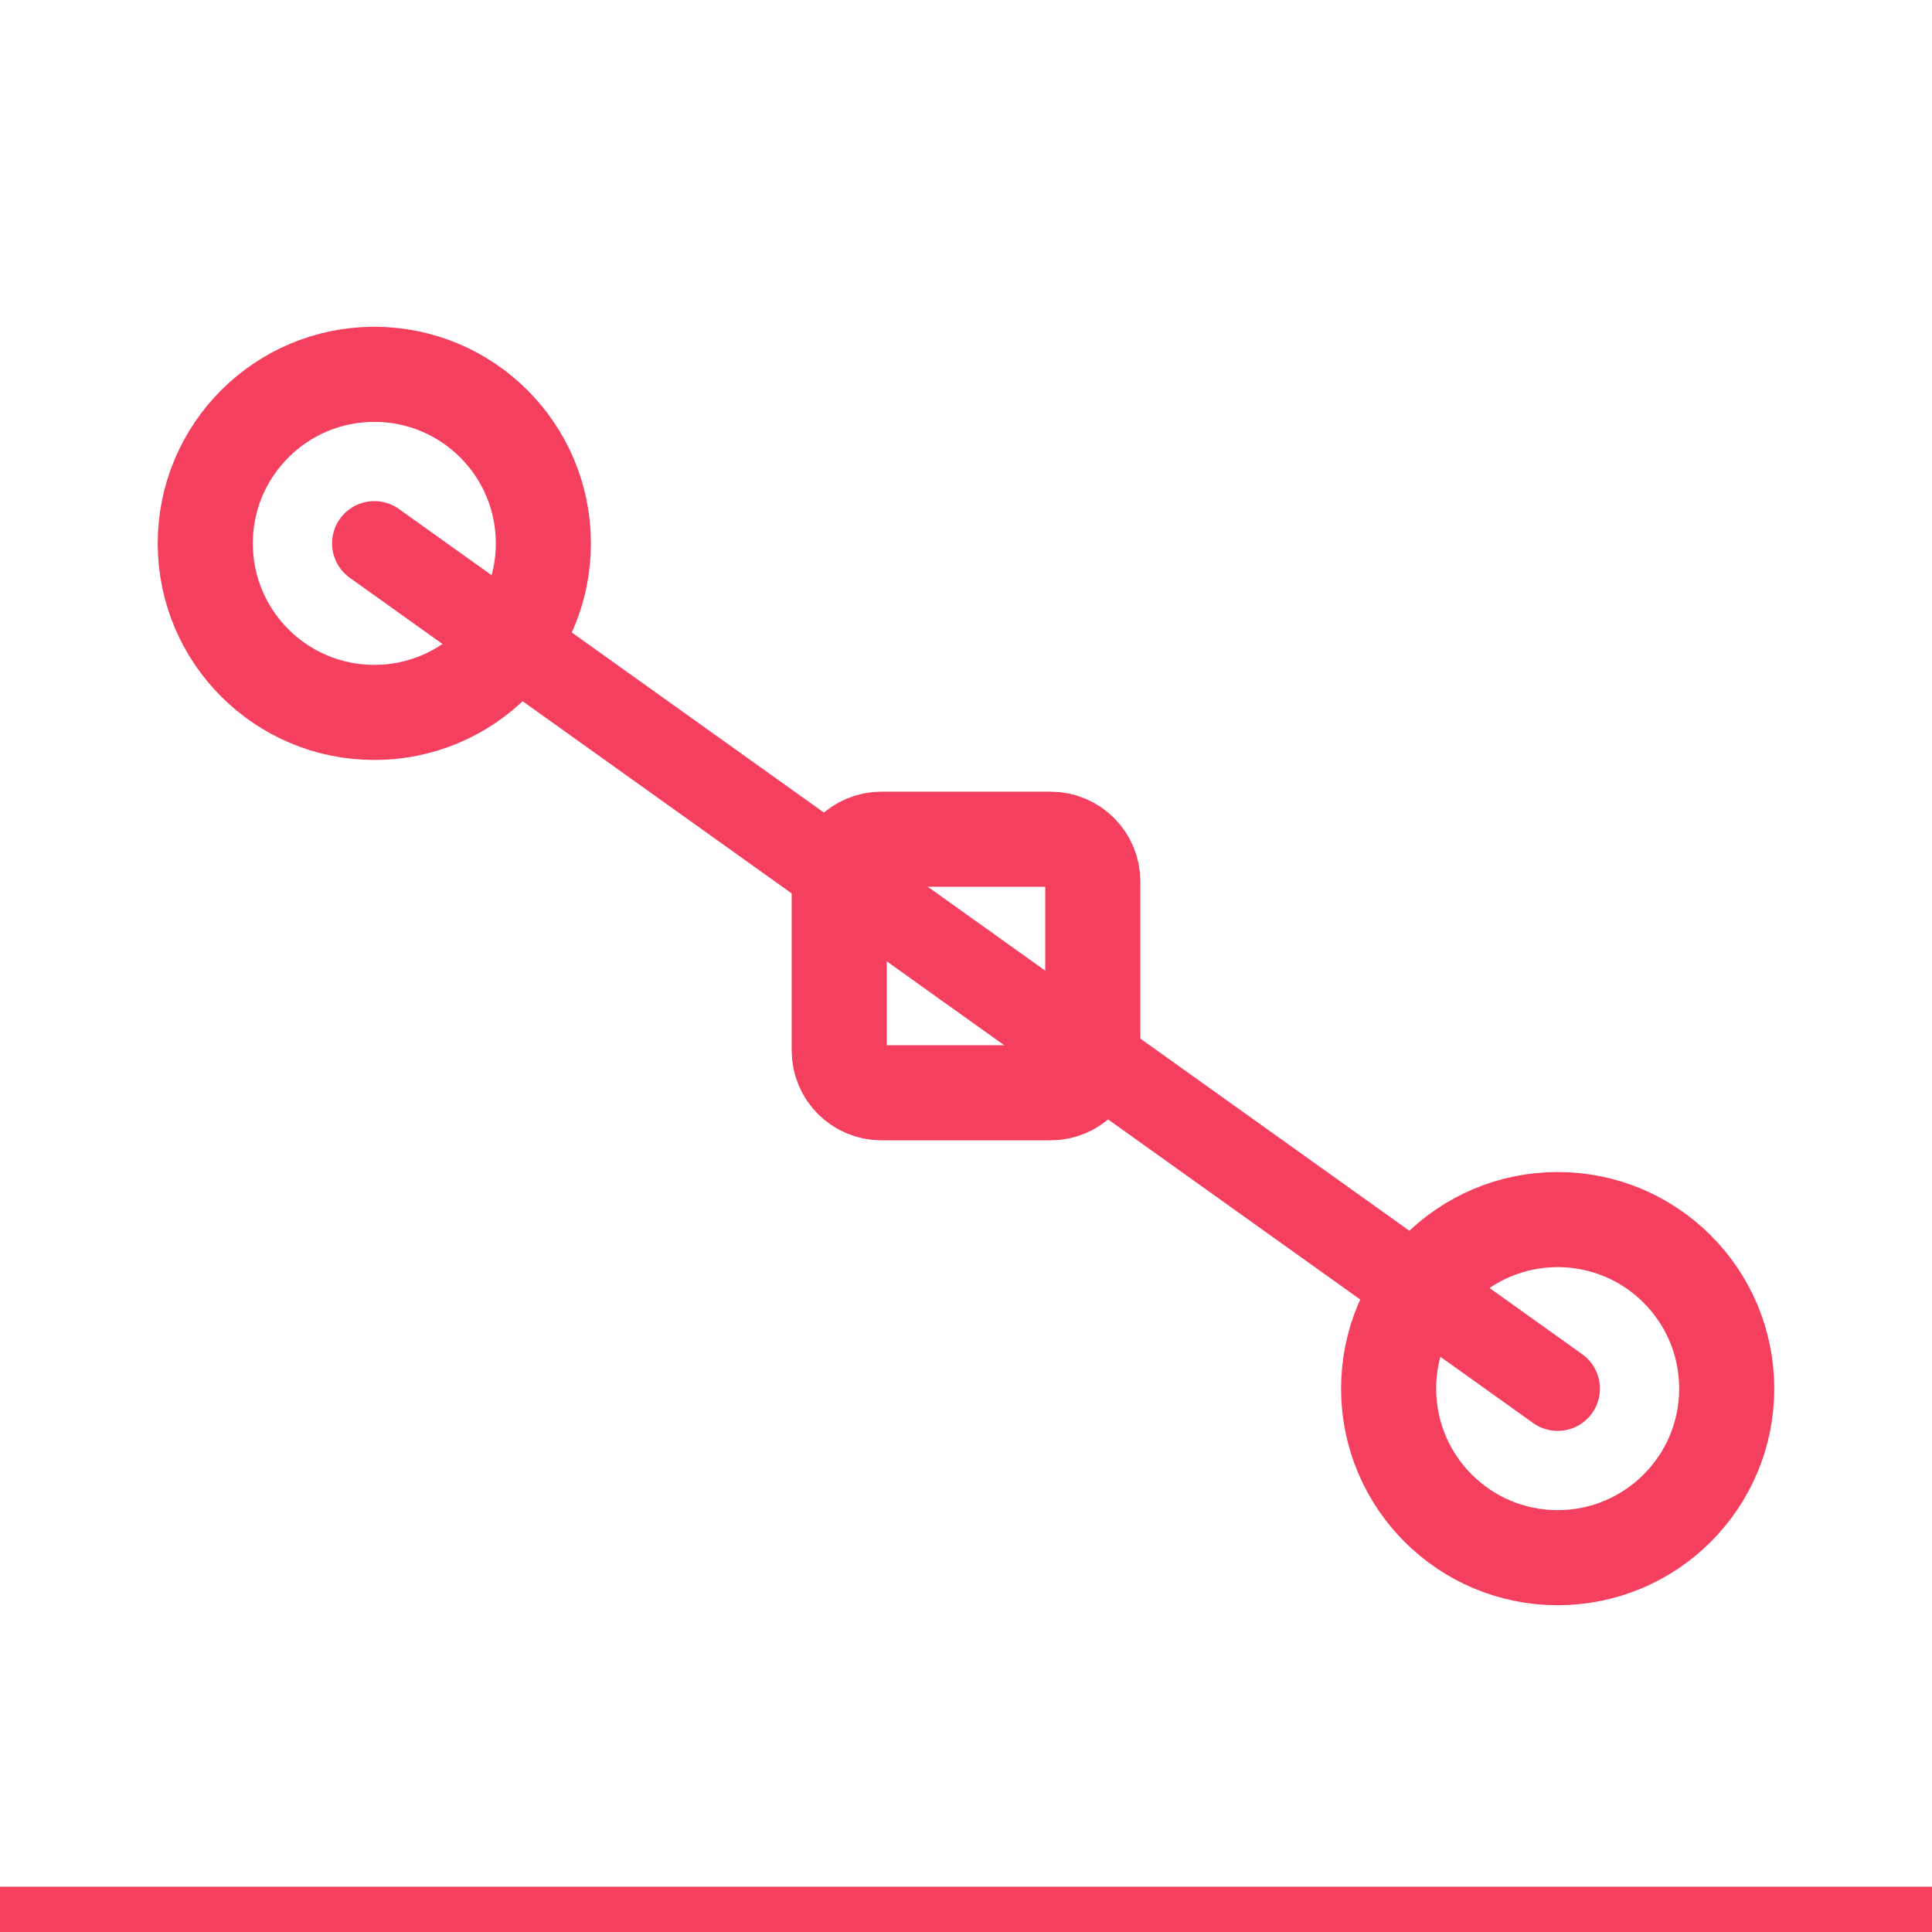
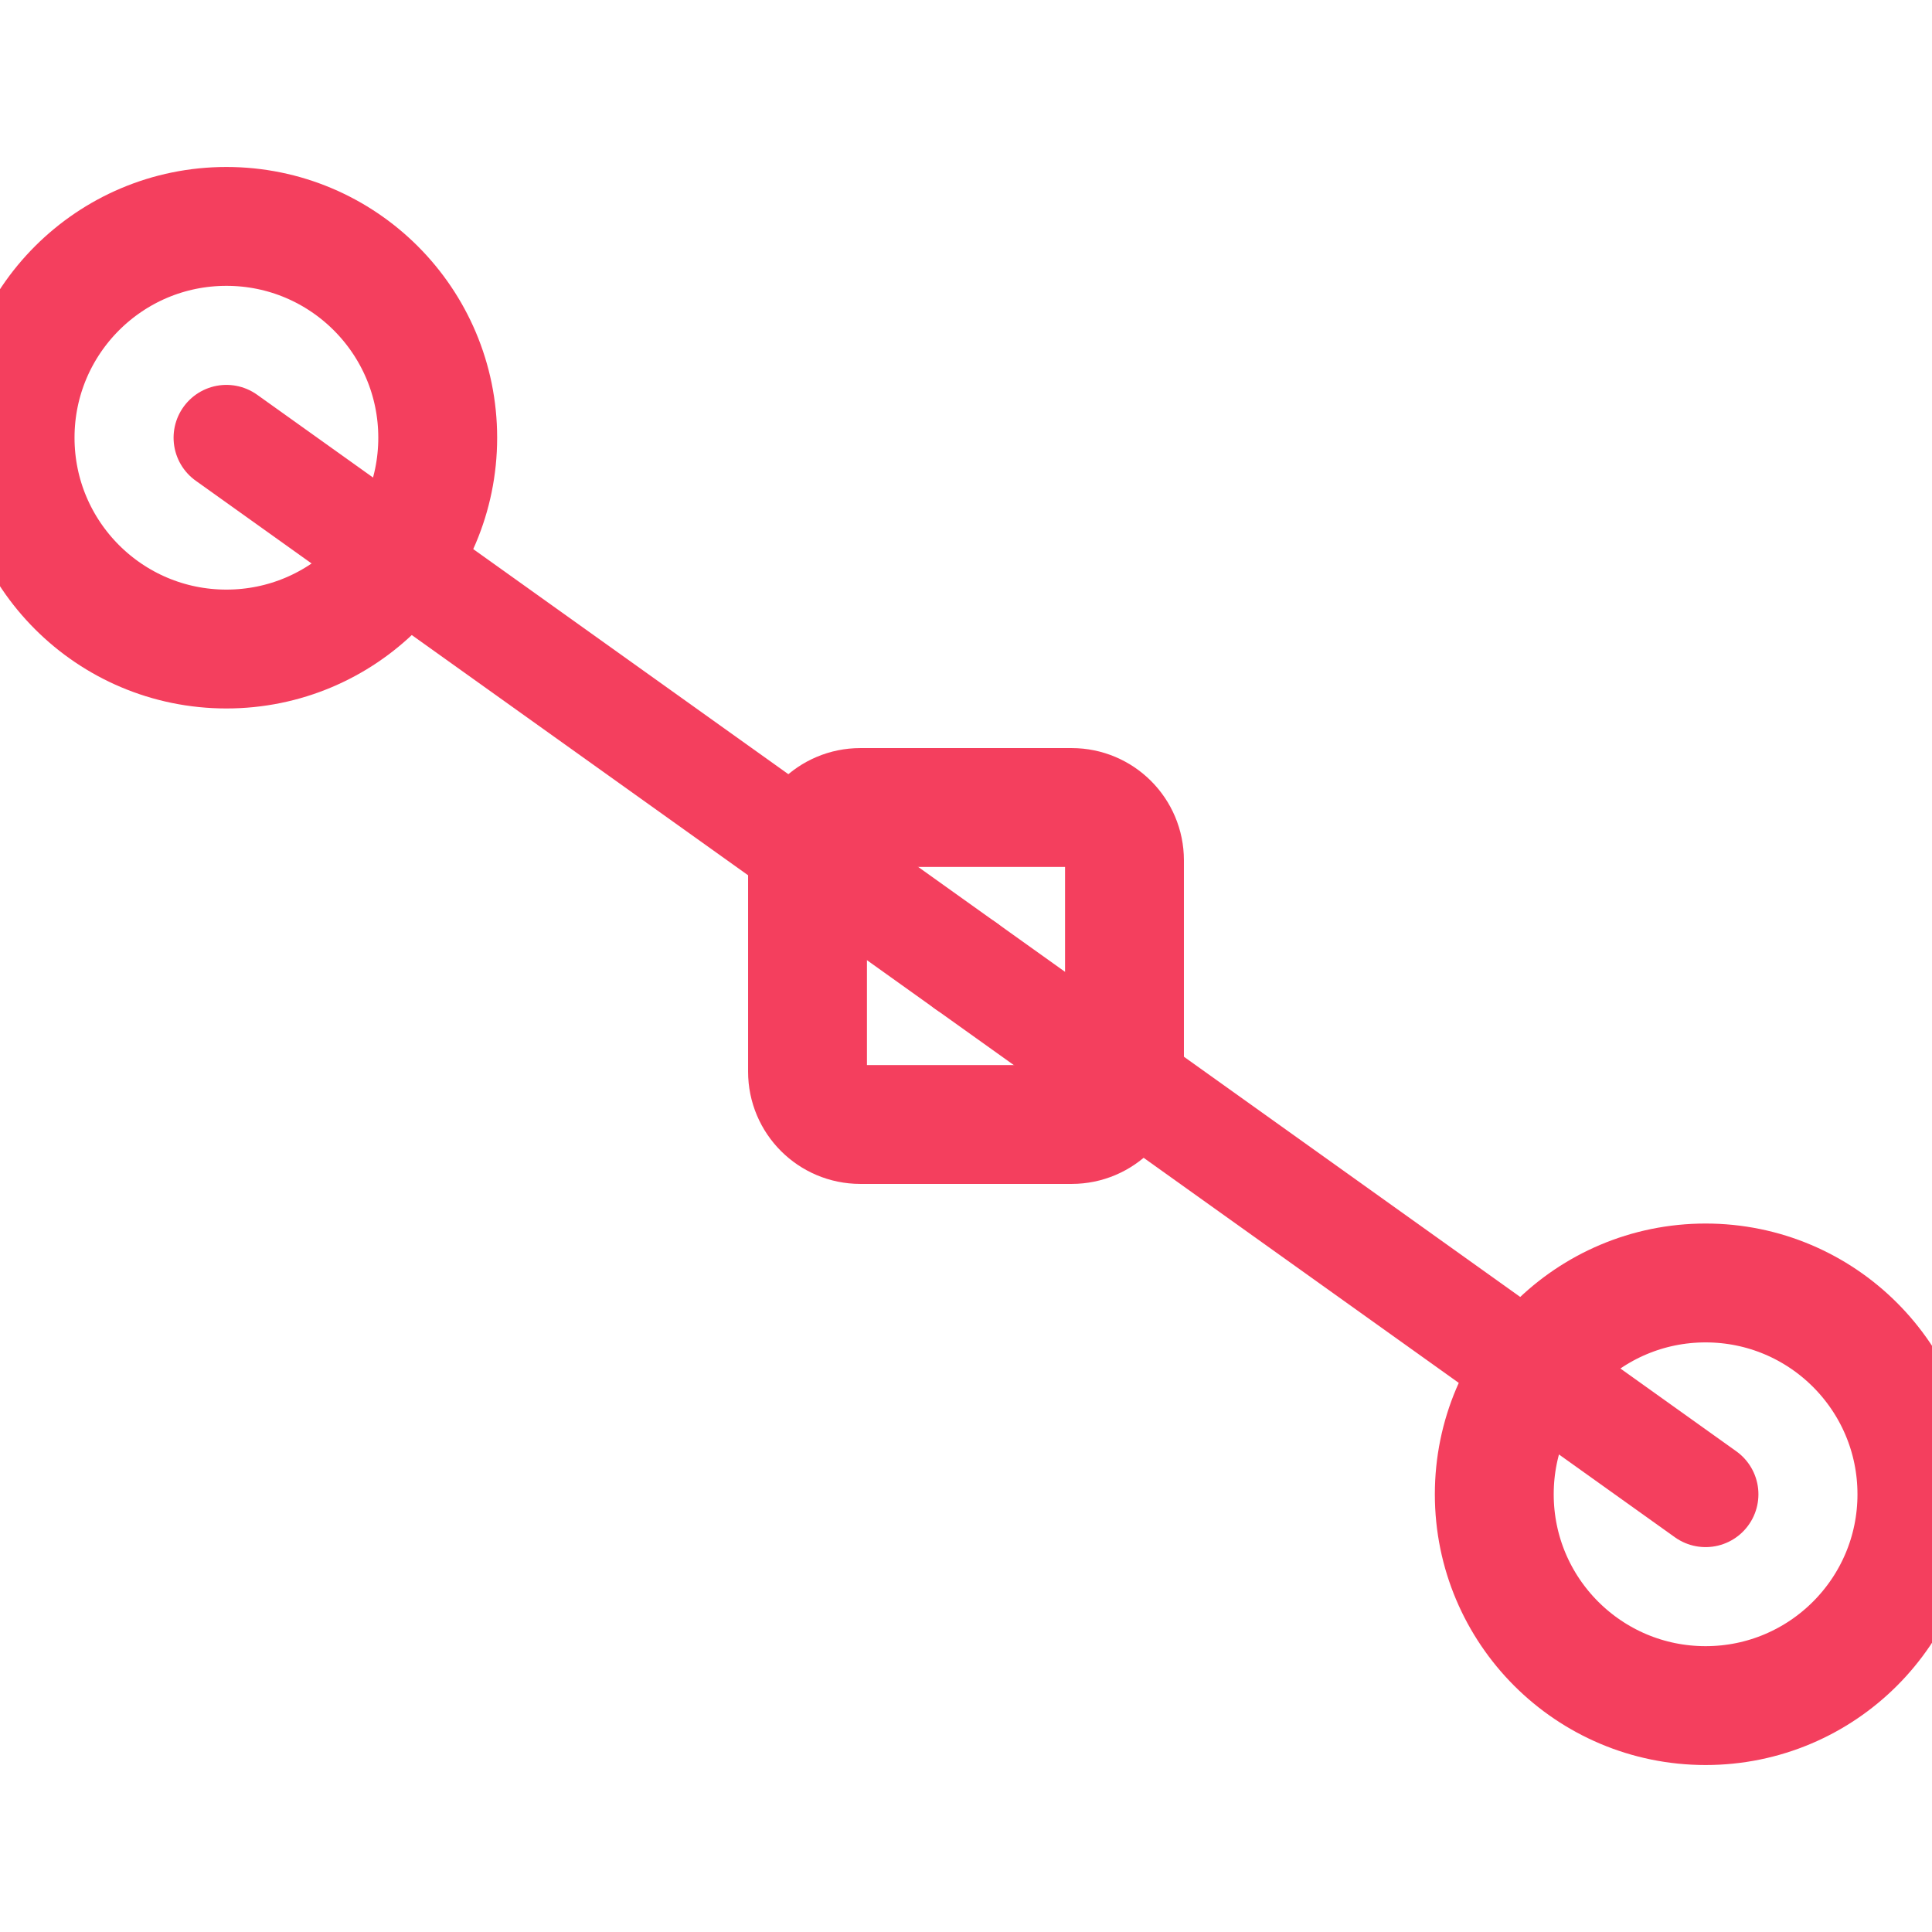
<svg xmlns="http://www.w3.org/2000/svg" viewBox="0 0 128 128" width="128" height="128">
-   <g transform="translate(64 64) scale(1.4) translate(-64 -64)">
+   <g transform="translate(64 64) scale(1.75) translate(-64 -64)">
    <line x1="64" y1="64" x2="36" y2="44" stroke="#f43f5e" stroke-width="4" stroke-linecap="round" />
    <line x1="64" y1="64" x2="92" y2="84" stroke="#f43f5e" stroke-width="4" stroke-linecap="round" />
    <circle cx="36" cy="44" r="8" fill="none" stroke="#f43f5e" stroke-width="4.5" />
    <circle cx="92" cy="84" r="8" fill="none" stroke="#f43f5e" stroke-width="4.5" />
    <rect x="58" y="58" width="12" height="12" rx="2" fill="none" stroke="#f43f5e" stroke-width="4.5" />
  </g>
-   <rect x="0" y="125" width="128" height="3" fill="#f43f5e" />
</svg>
